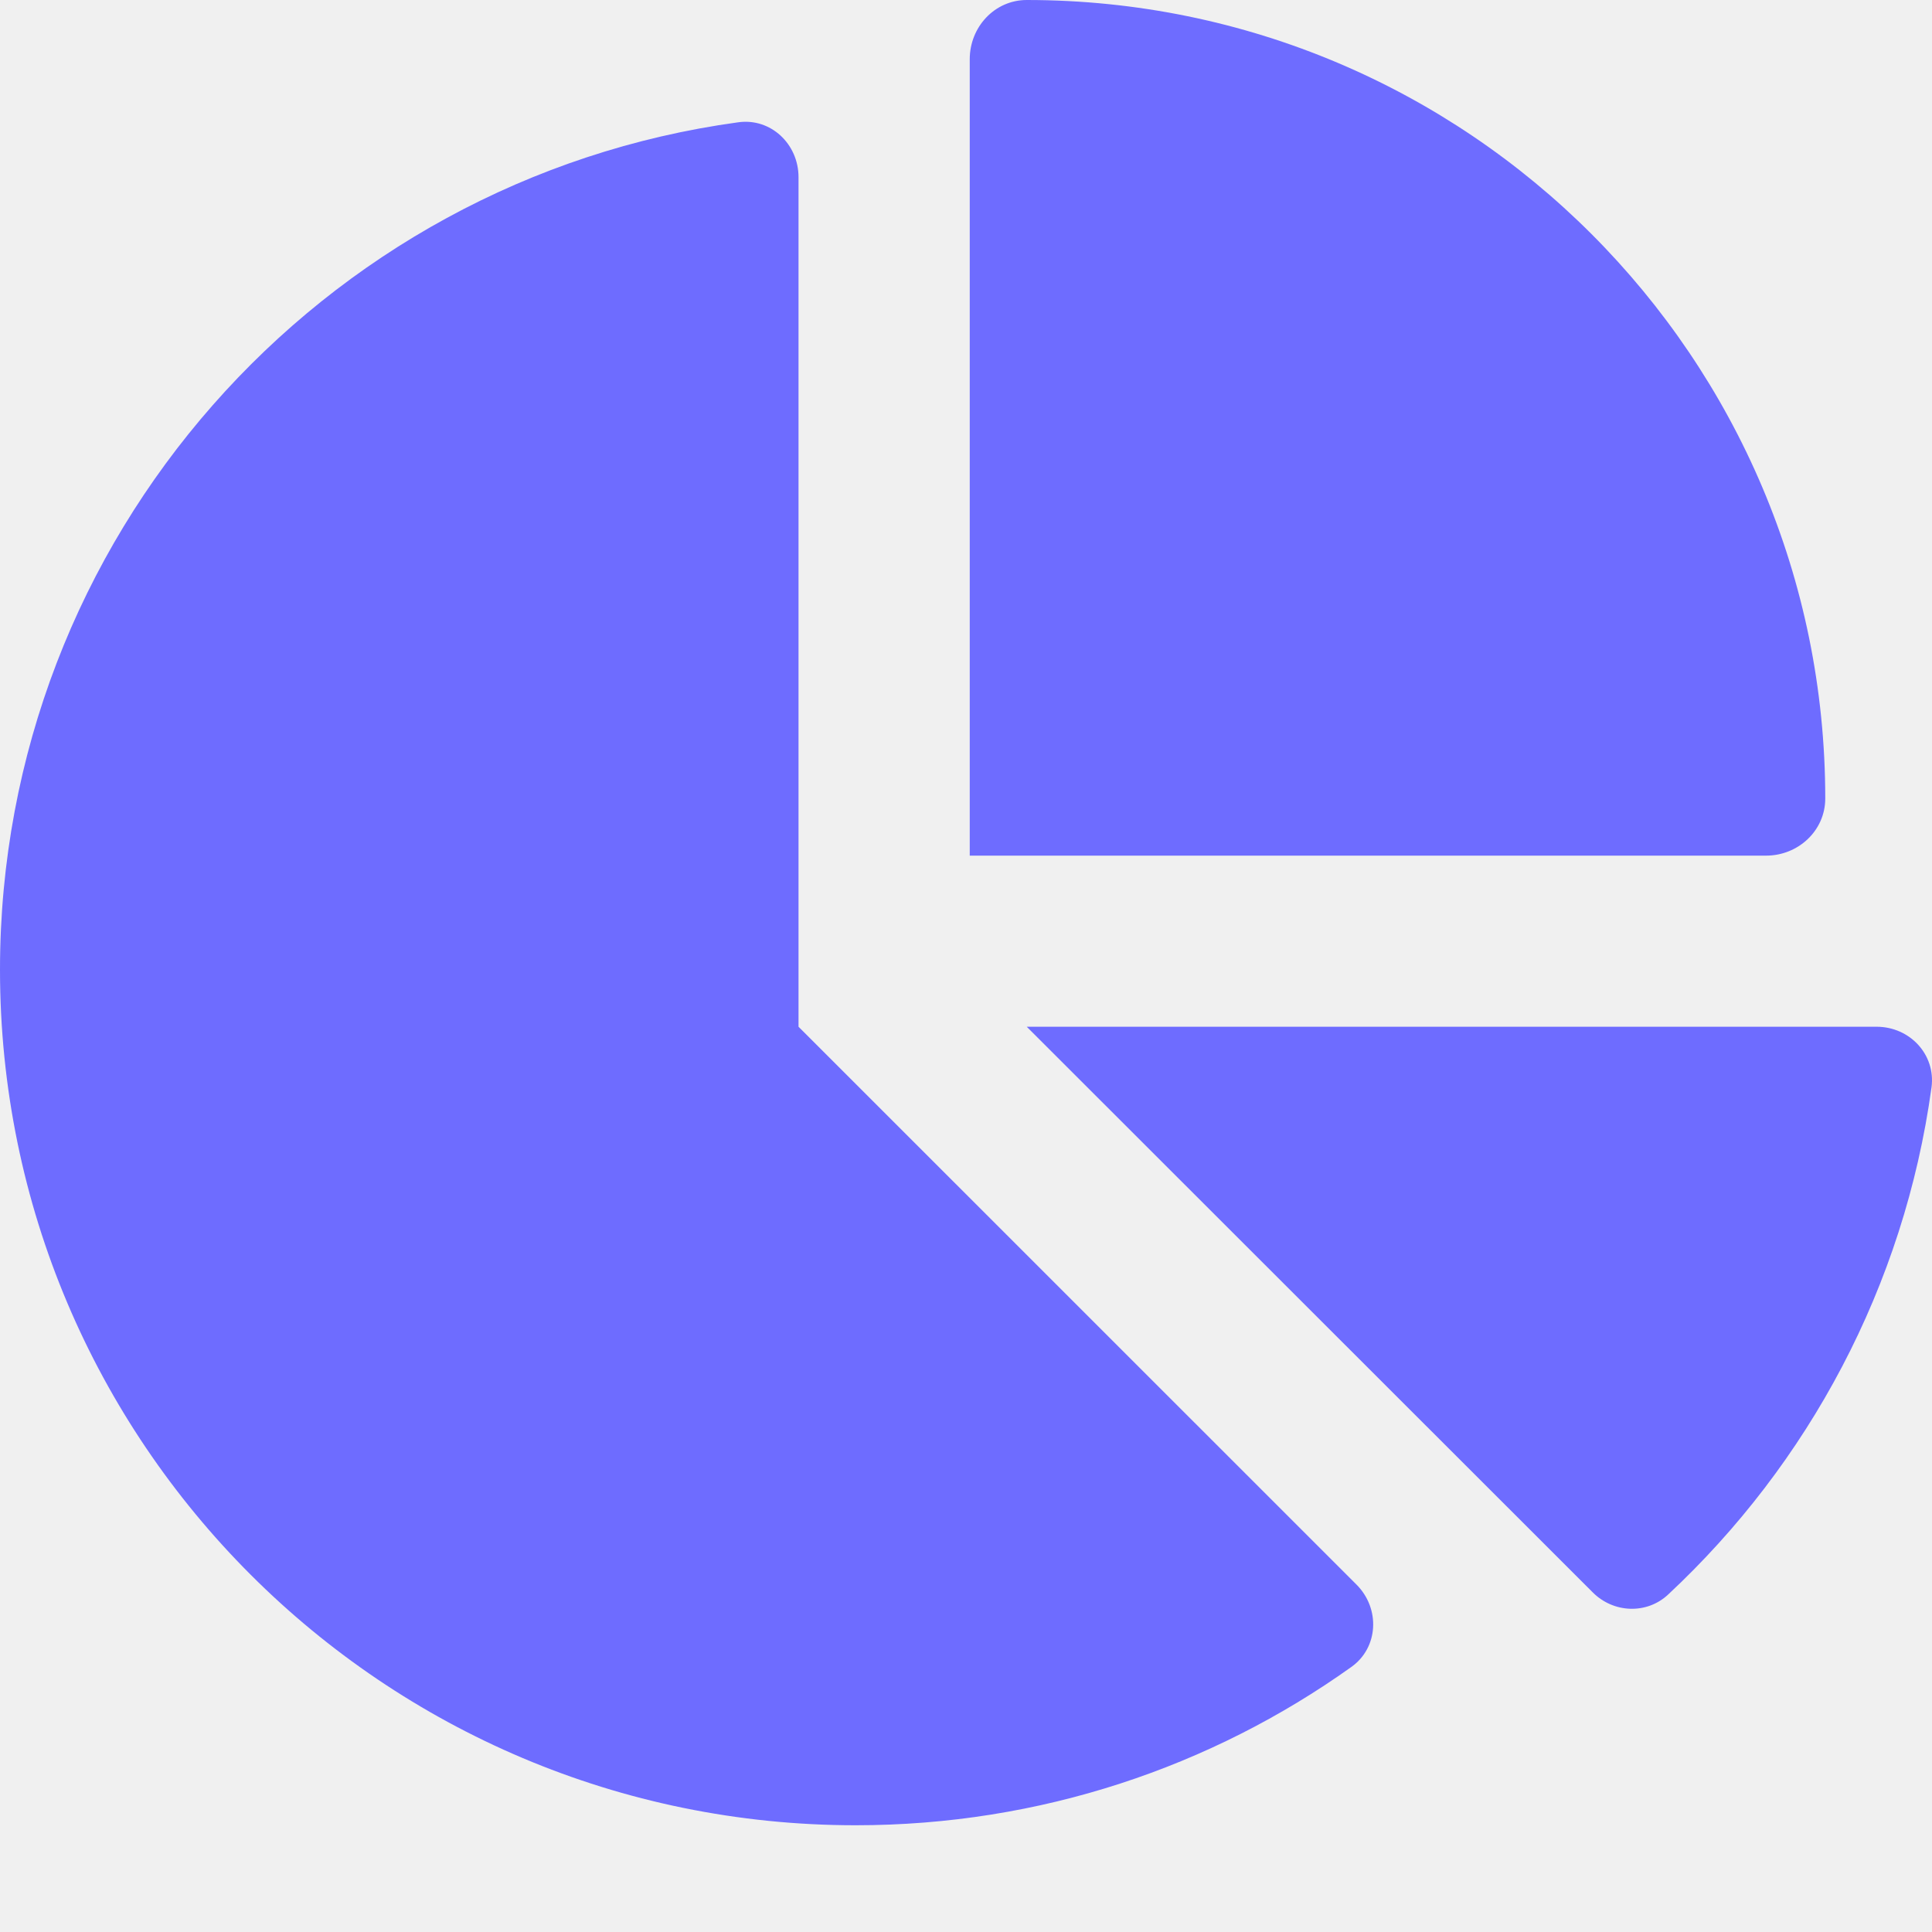
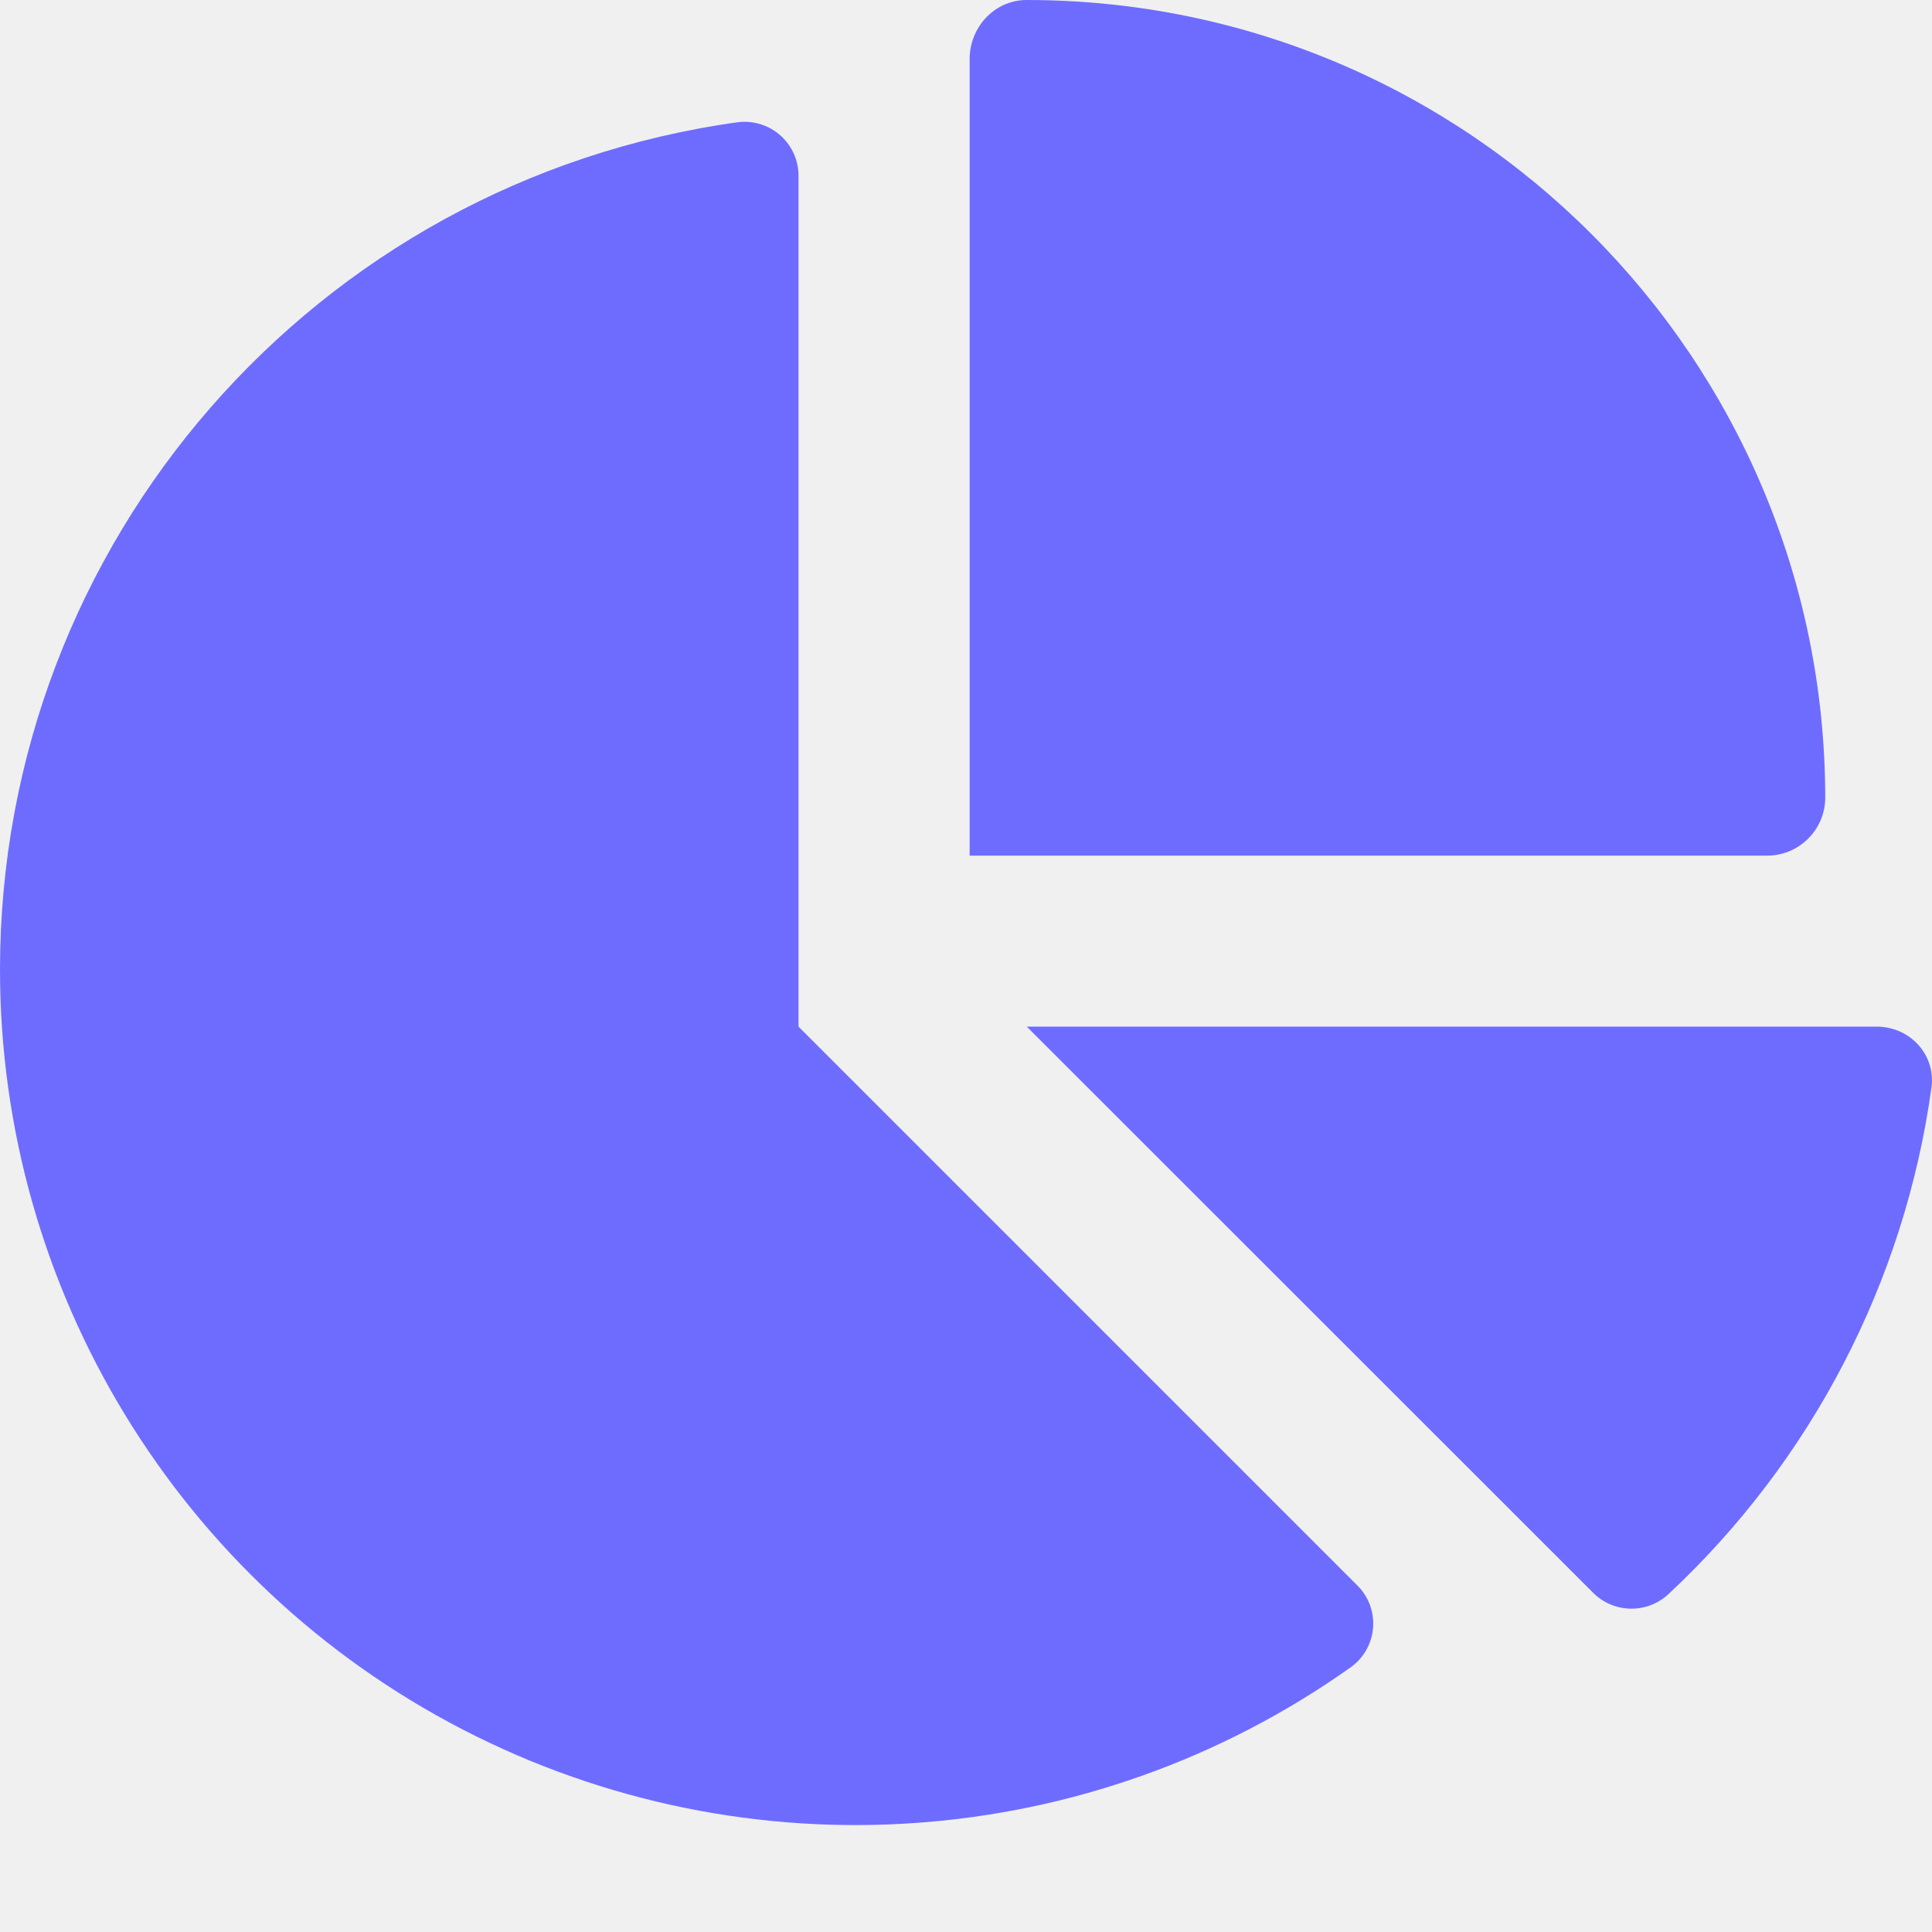
- <svg xmlns="http://www.w3.org/2000/svg" width="16" height="16" viewBox="0 0 16 16" fill="none">
-   <g clip-path="url(#clip0_111_192)">
-     <path d="M8.031 7.086V0.49C8.031 0.224 8.237 0 8.503 0C12.155 0 15.116 2.961 15.116 6.613C15.116 6.879 14.892 7.086 14.626 7.086H8.031ZM3.8147e-06 8.031C3.8147e-06 4.449 2.66 1.485 6.112 1.013C6.383 0.974 6.613 1.193 6.613 1.467V8.503L11.234 13.123C11.432 13.321 11.417 13.646 11.19 13.806C10.032 14.632 8.615 15.116 7.086 15.116C3.174 15.116 3.8147e-06 11.945 3.8147e-06 8.031ZM15.541 8.503C15.816 8.503 16.032 8.733 15.996 9.005C15.769 10.655 14.975 12.123 13.814 13.206C13.637 13.371 13.36 13.36 13.188 13.185L8.503 8.503H15.541Z" fill="#6E6CFF" />
+ <svg xmlns="http://www.w3.org/2000/svg" width="16" height="16" fill="none">
+   <g clip-path="url(#a)">
+     <path d="M8.03 7.086V.49c0-.266.207-.49.473-.49a6.614 6.614 0 0 1 6.613 6.613.482.482 0 0 1-.49.473H8.031zM0 8.03a7.086 7.086 0 0 1 6.112-7.018.447.447 0 0 1 .501.454v7.036l4.62 4.62a.445.445 0 0 1-.043.683A7.086 7.086 0 0 1 0 8.03zm15.541.472c.275 0 .49.23.455.502a7.062 7.062 0 0 1-2.182 4.201.449.449 0 0 1-.626-.02L8.503 8.502h7.038z" fill="#6E6CFF" />
  </g>
  <defs>
-     <clipPath id="clip0_111_192">
-       <rect width="16" height="16" fill="white" />
+     <clipPath id="a">
+       <path fill="#fff" d="M0 0h16v16H0z" />
    </clipPath>
  </defs>
</svg>
